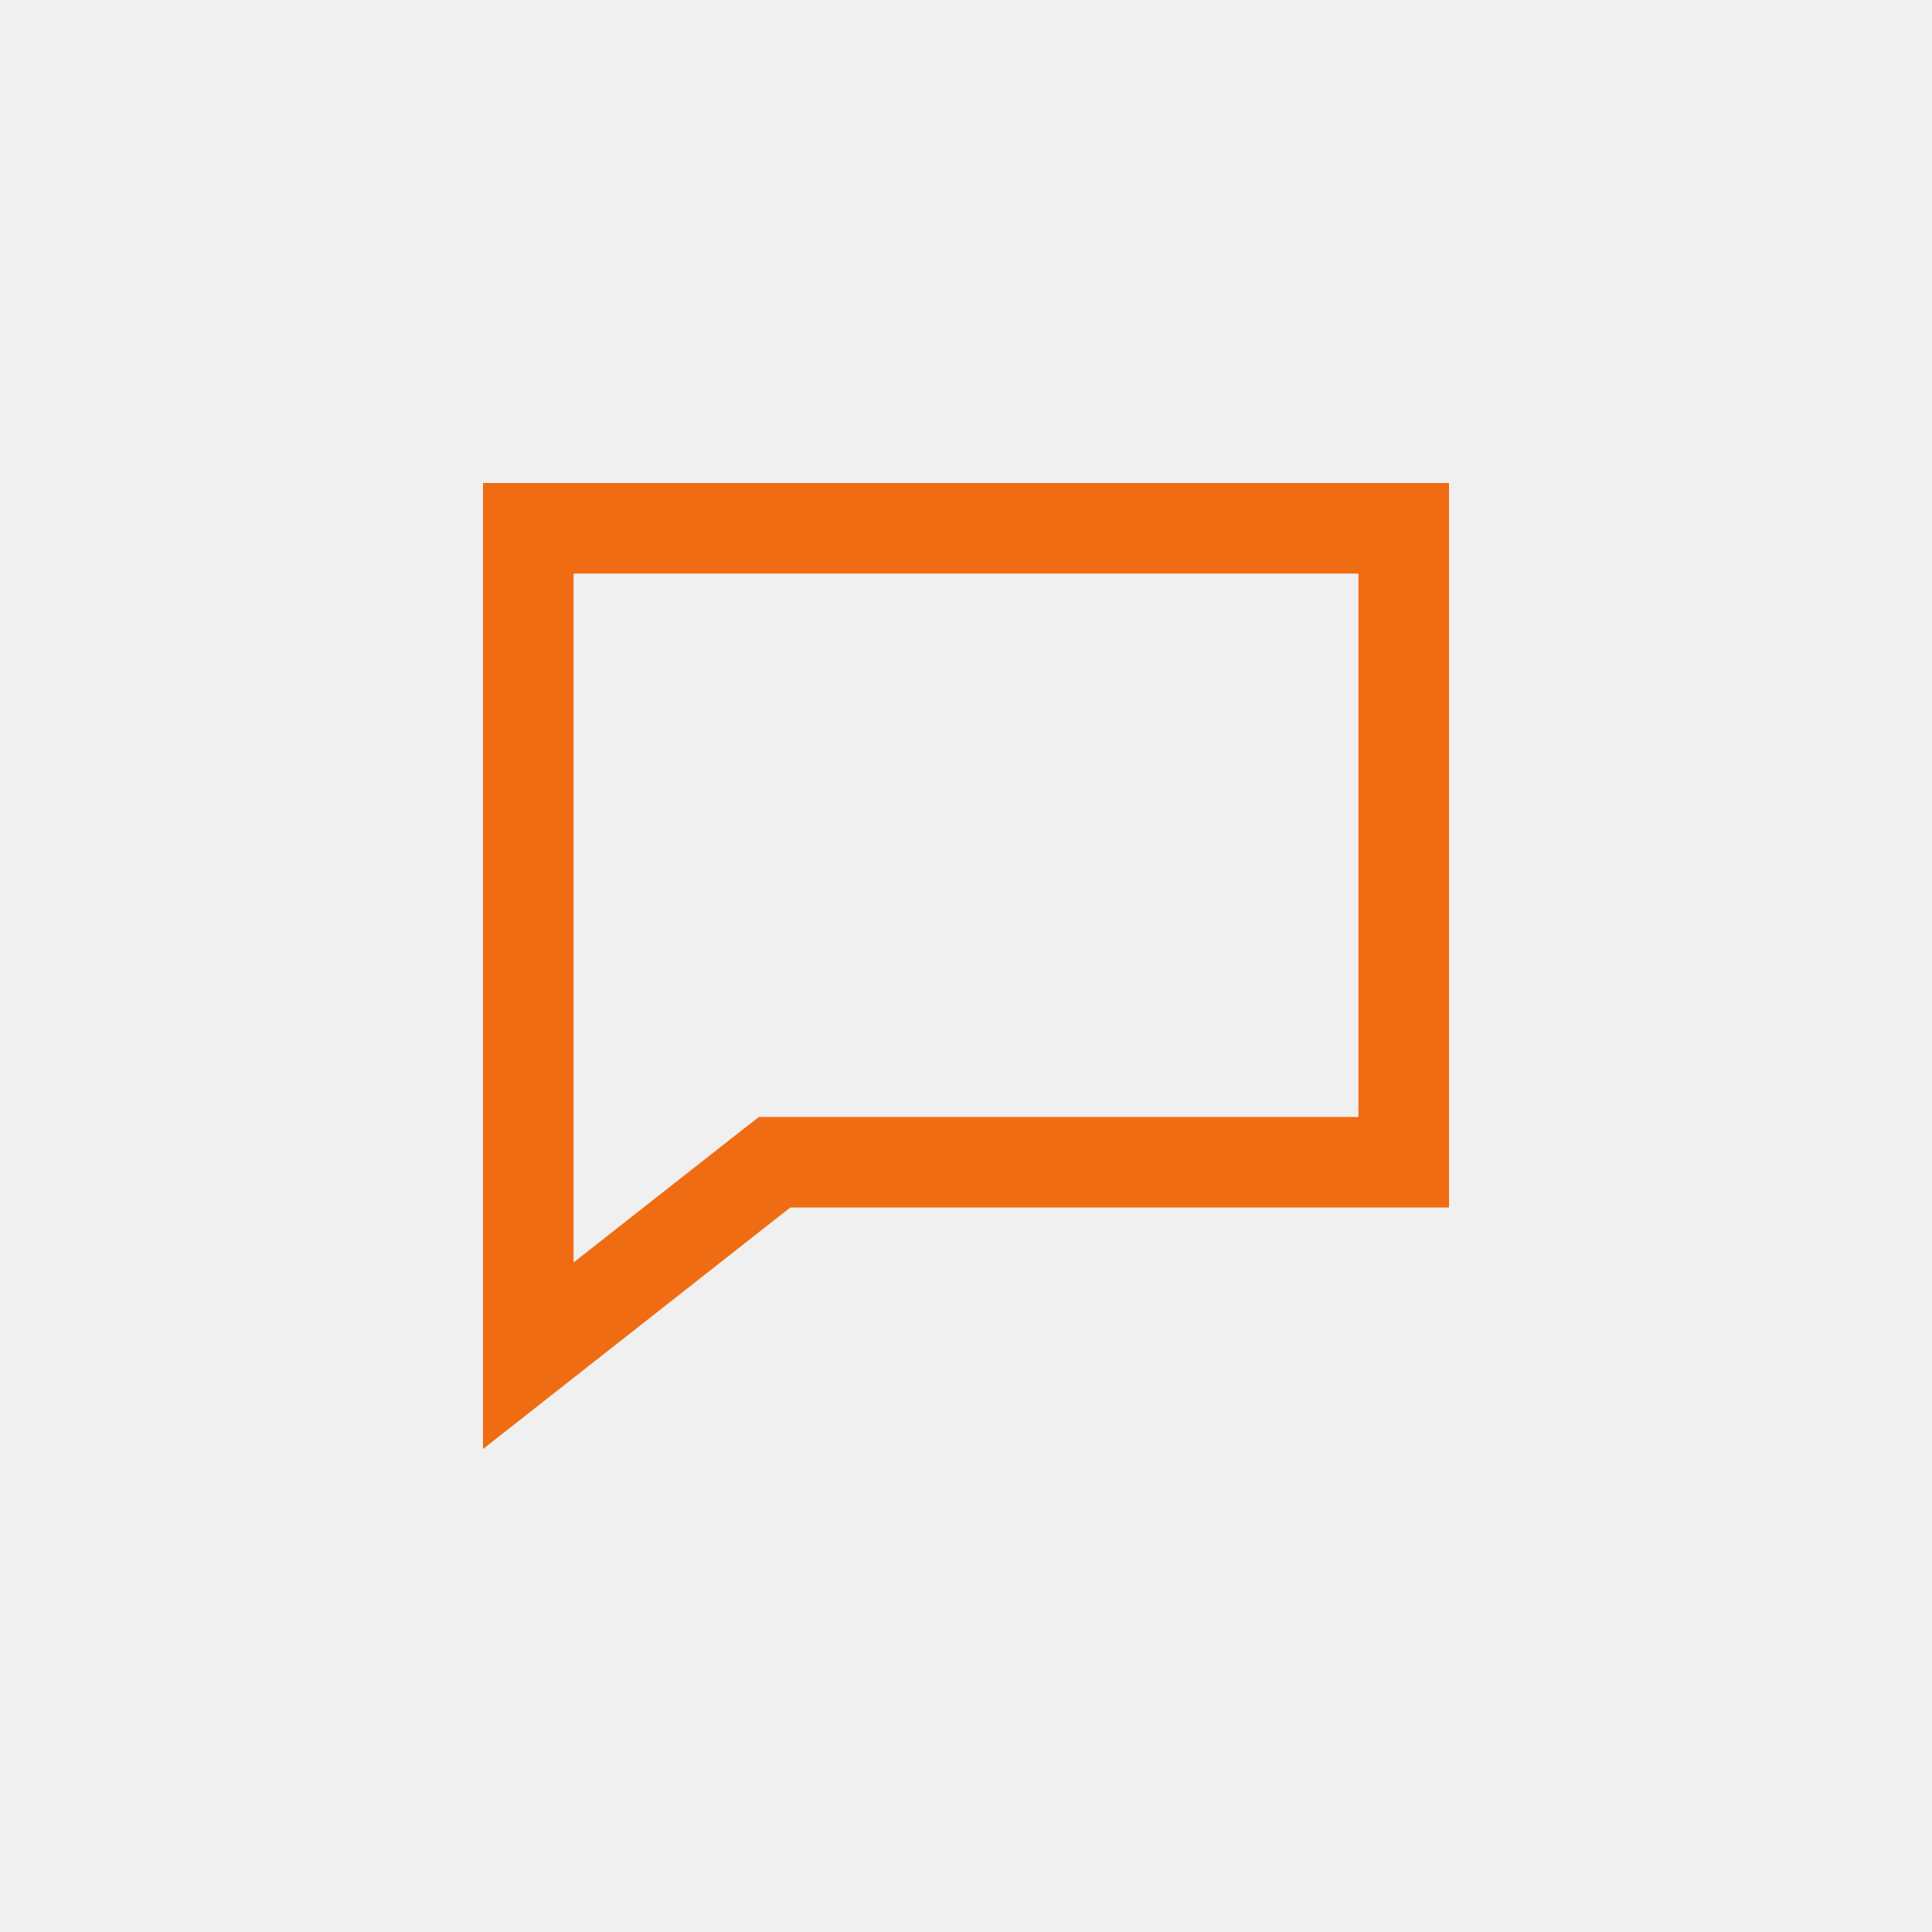
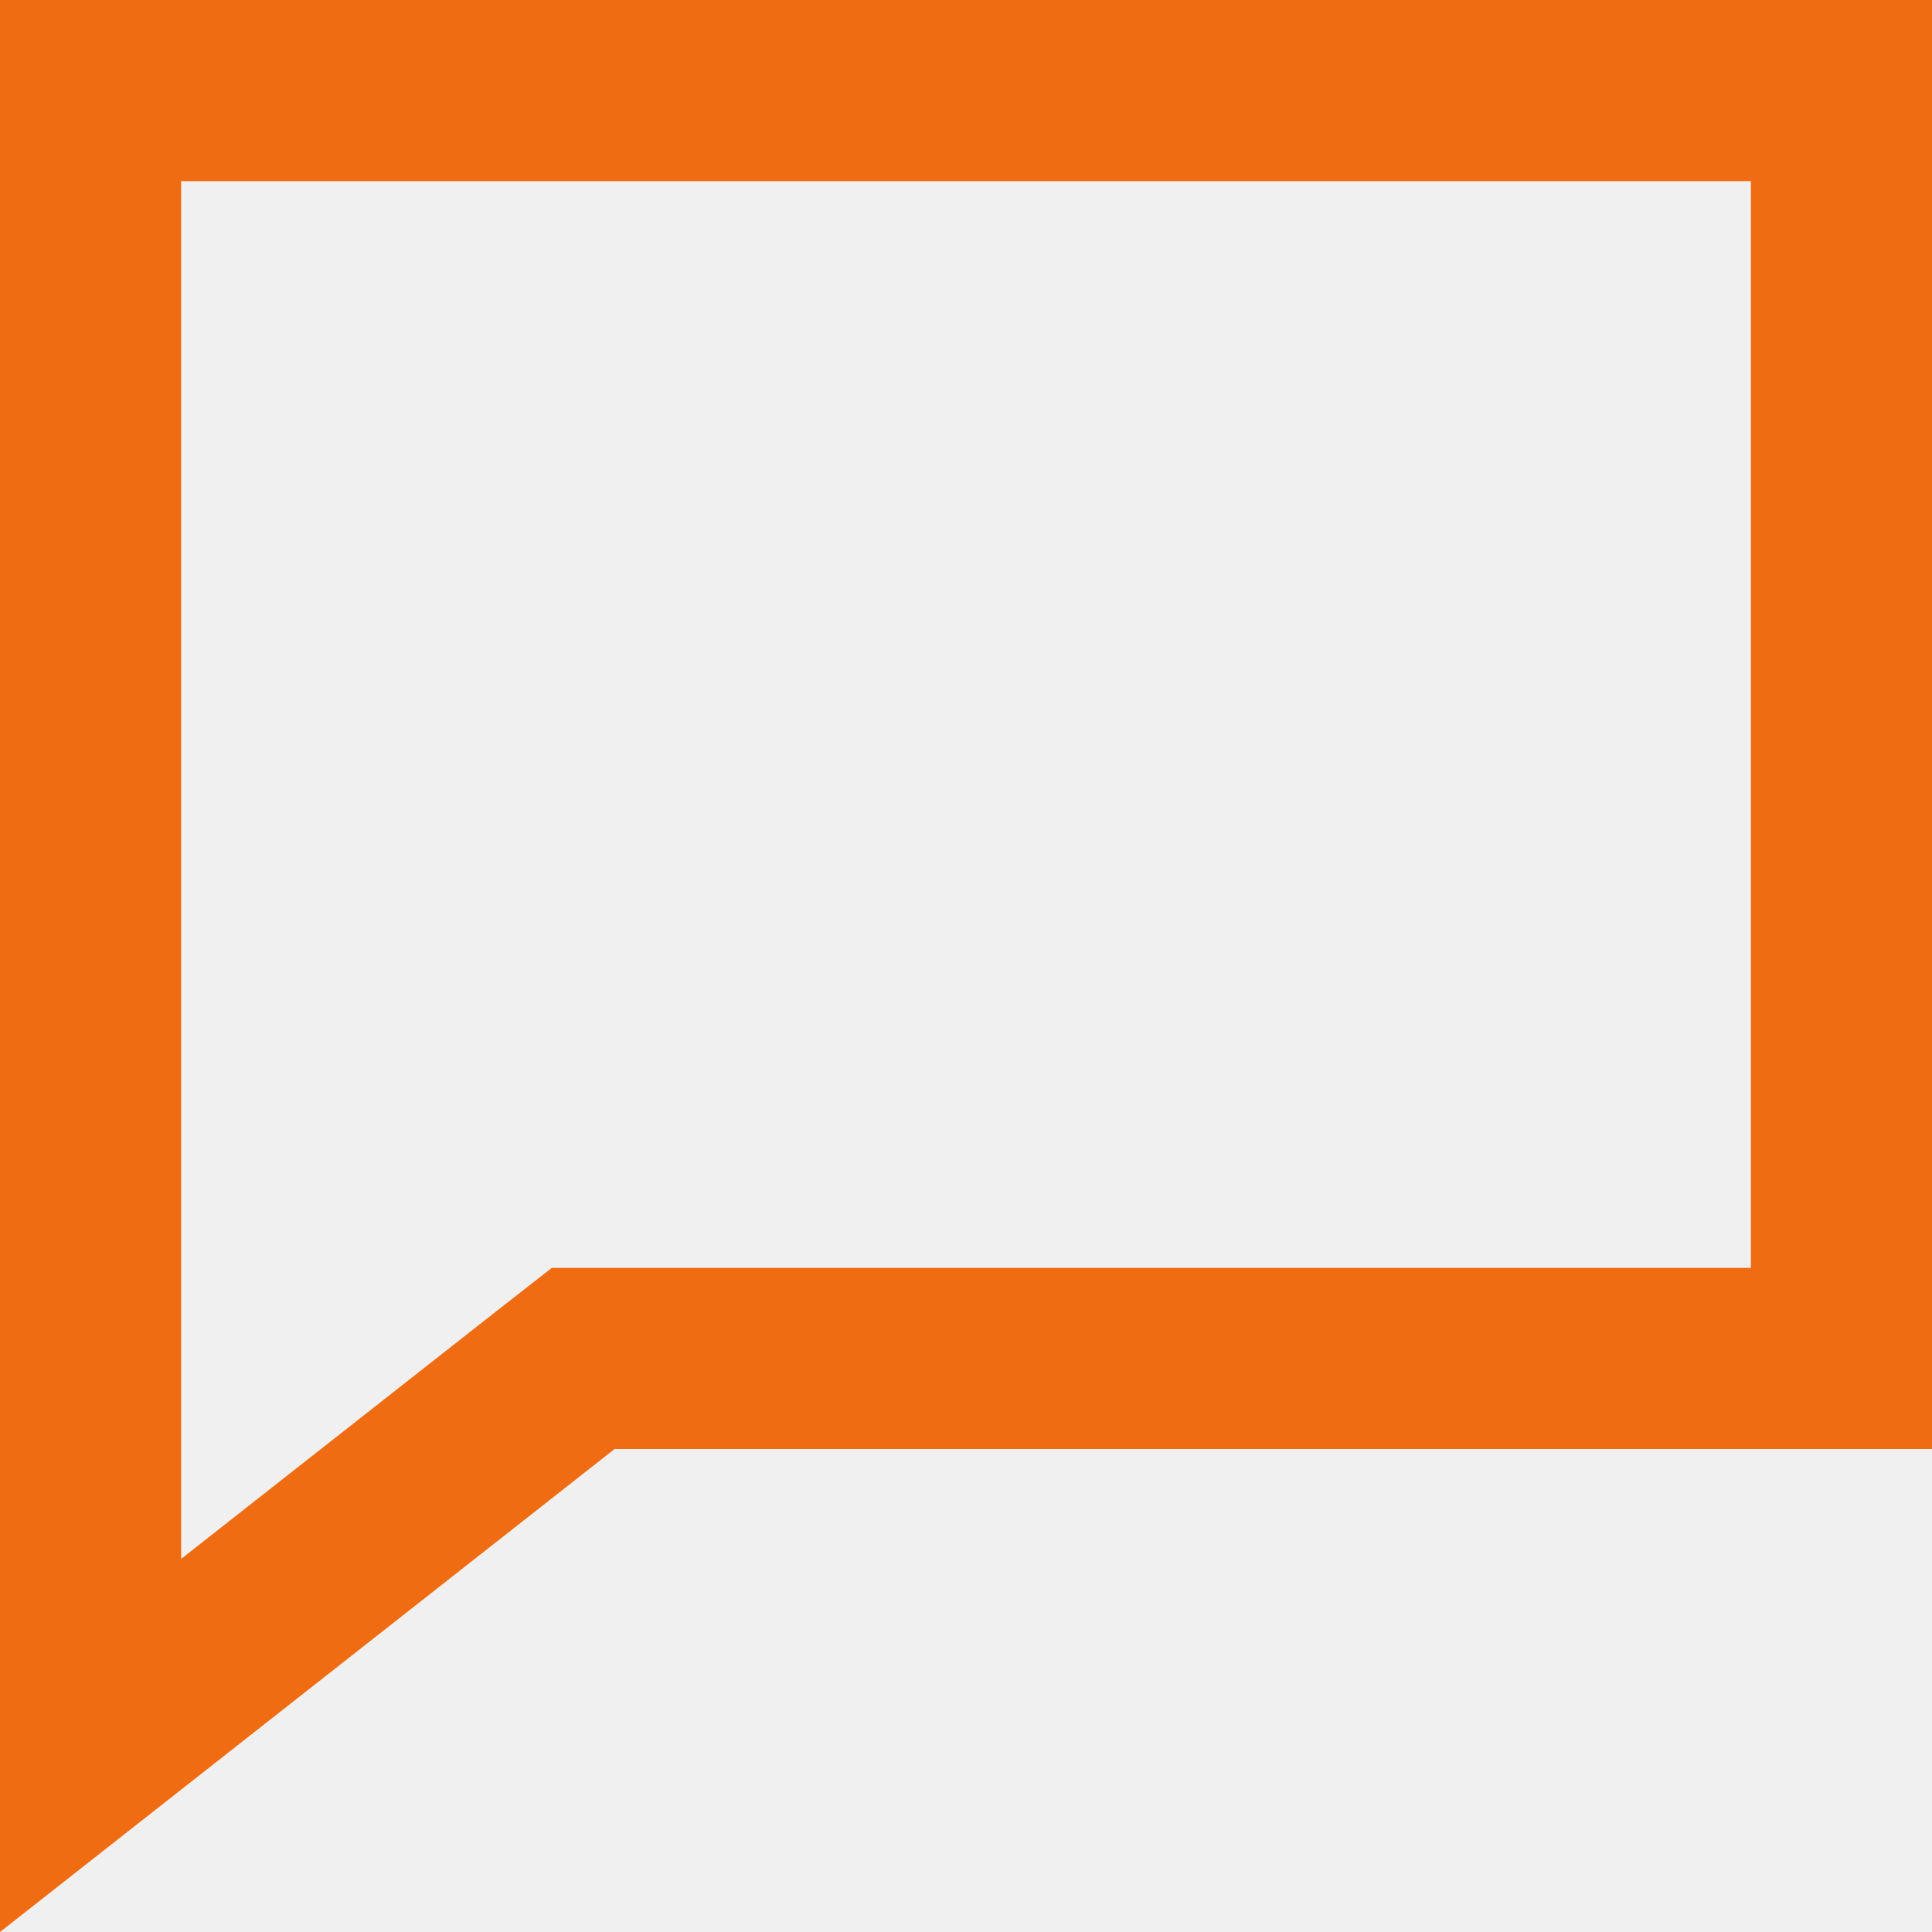
- <svg xmlns="http://www.w3.org/2000/svg" width="48" height="48" viewBox="0 0 48 48" fill="none">
-   <mask id="mask0_3219_5602" style="mask-type:luminance" maskUnits="userSpaceOnUse" x="12" y="12" width="24" height="24">
-     <path d="M12 12H36V36H12V12Z" fill="white" />
-   </mask>
-   <g mask="url(#mask0_3219_5602)">
-     <path d="M12 36L19.635 30H36V12H12V36ZM14.25 14.25H33.75V27.75H18.855L18.24 28.23L14.25 31.365V14.25Z" fill="#F06C13" />
+ <svg xmlns="http://www.w3.org/2000/svg" width="16" height="16" viewBox="0 0 16 16" fill="none">
+   <g clip-path="url(#clip0_6920_2068)">
+     <mask id="mask0_6920_2068" style="mask-type:luminance" maskUnits="userSpaceOnUse" x="0" y="0" width="16" height="16">
+       <path d="M0 0H16V16H0V0Z" fill="white" />
+     </mask>
+     <g mask="url(#mask0_6920_2068)">
+       <path d="M0 16L5.09 12H16V0H0V16ZM1.5 1.5H14.5V10.5H4.57L4.16 10.82L1.5 12.91V1.5Z" fill="#F06C13" />
+     </g>
  </g>
+   <defs>
+     <clipPath id="clip0_6920_2068">
+       <rect width="16" height="16" fill="white" />
+     </clipPath>
+   </defs>
</svg>
